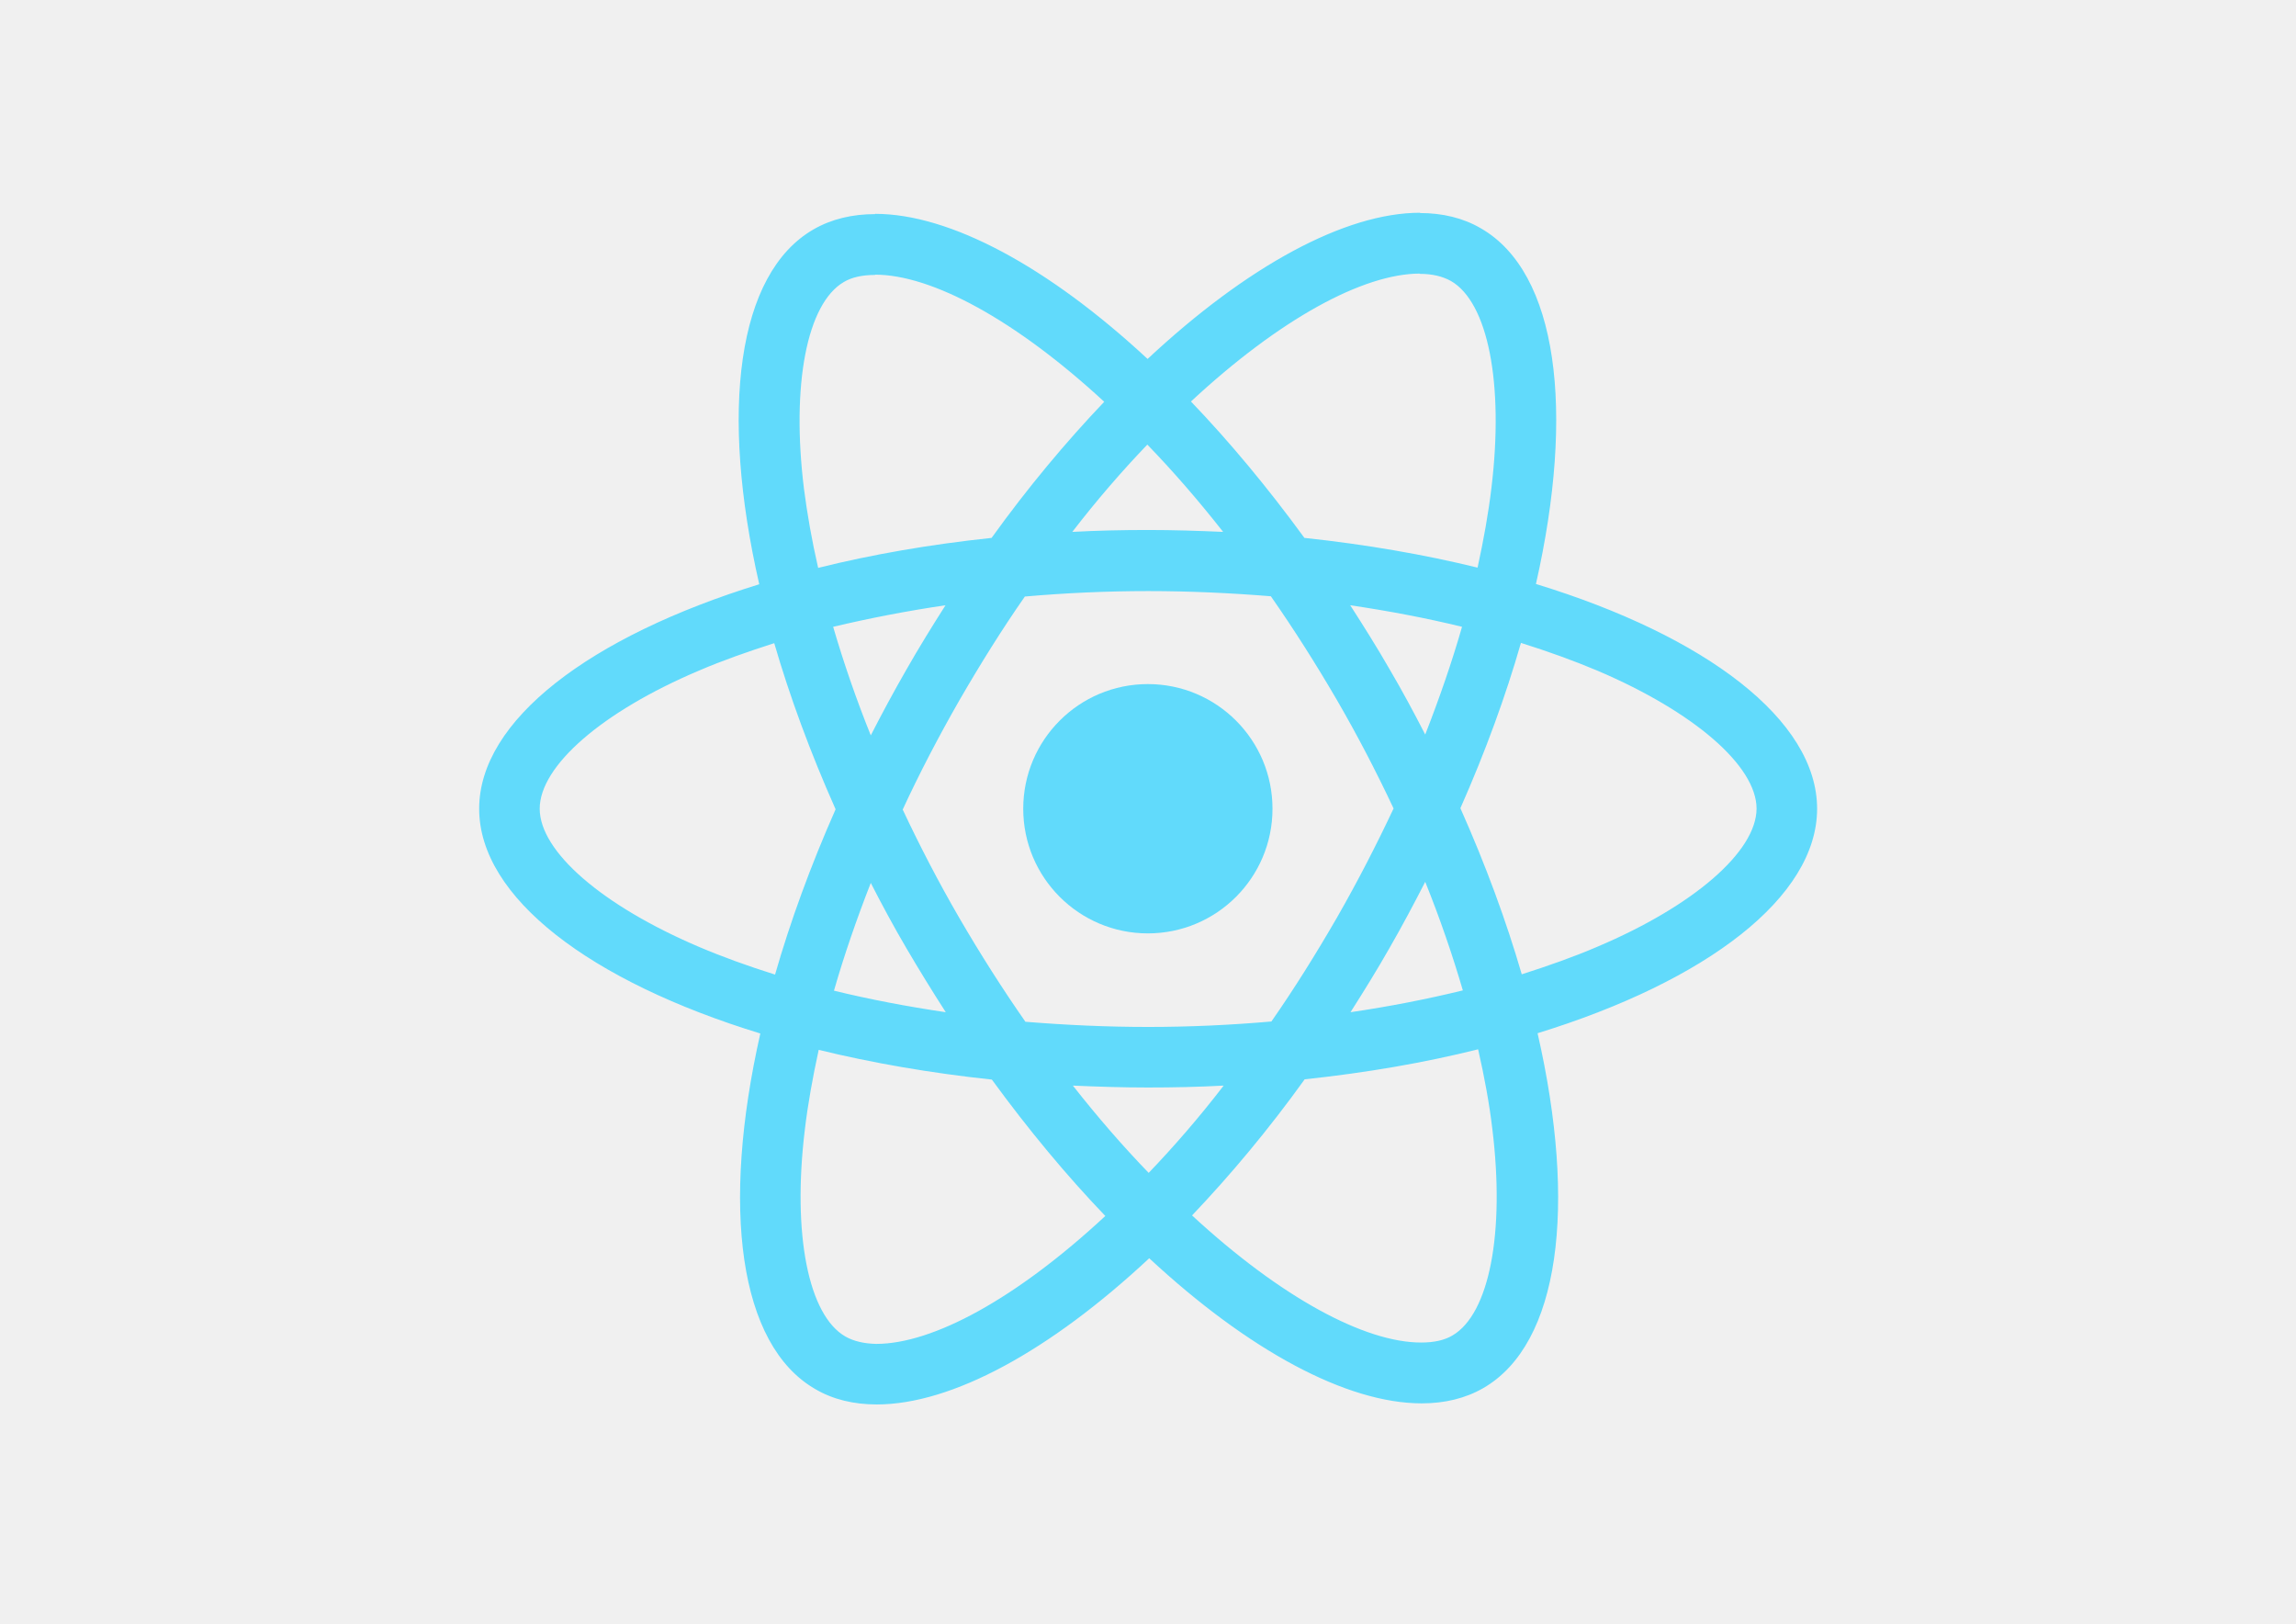
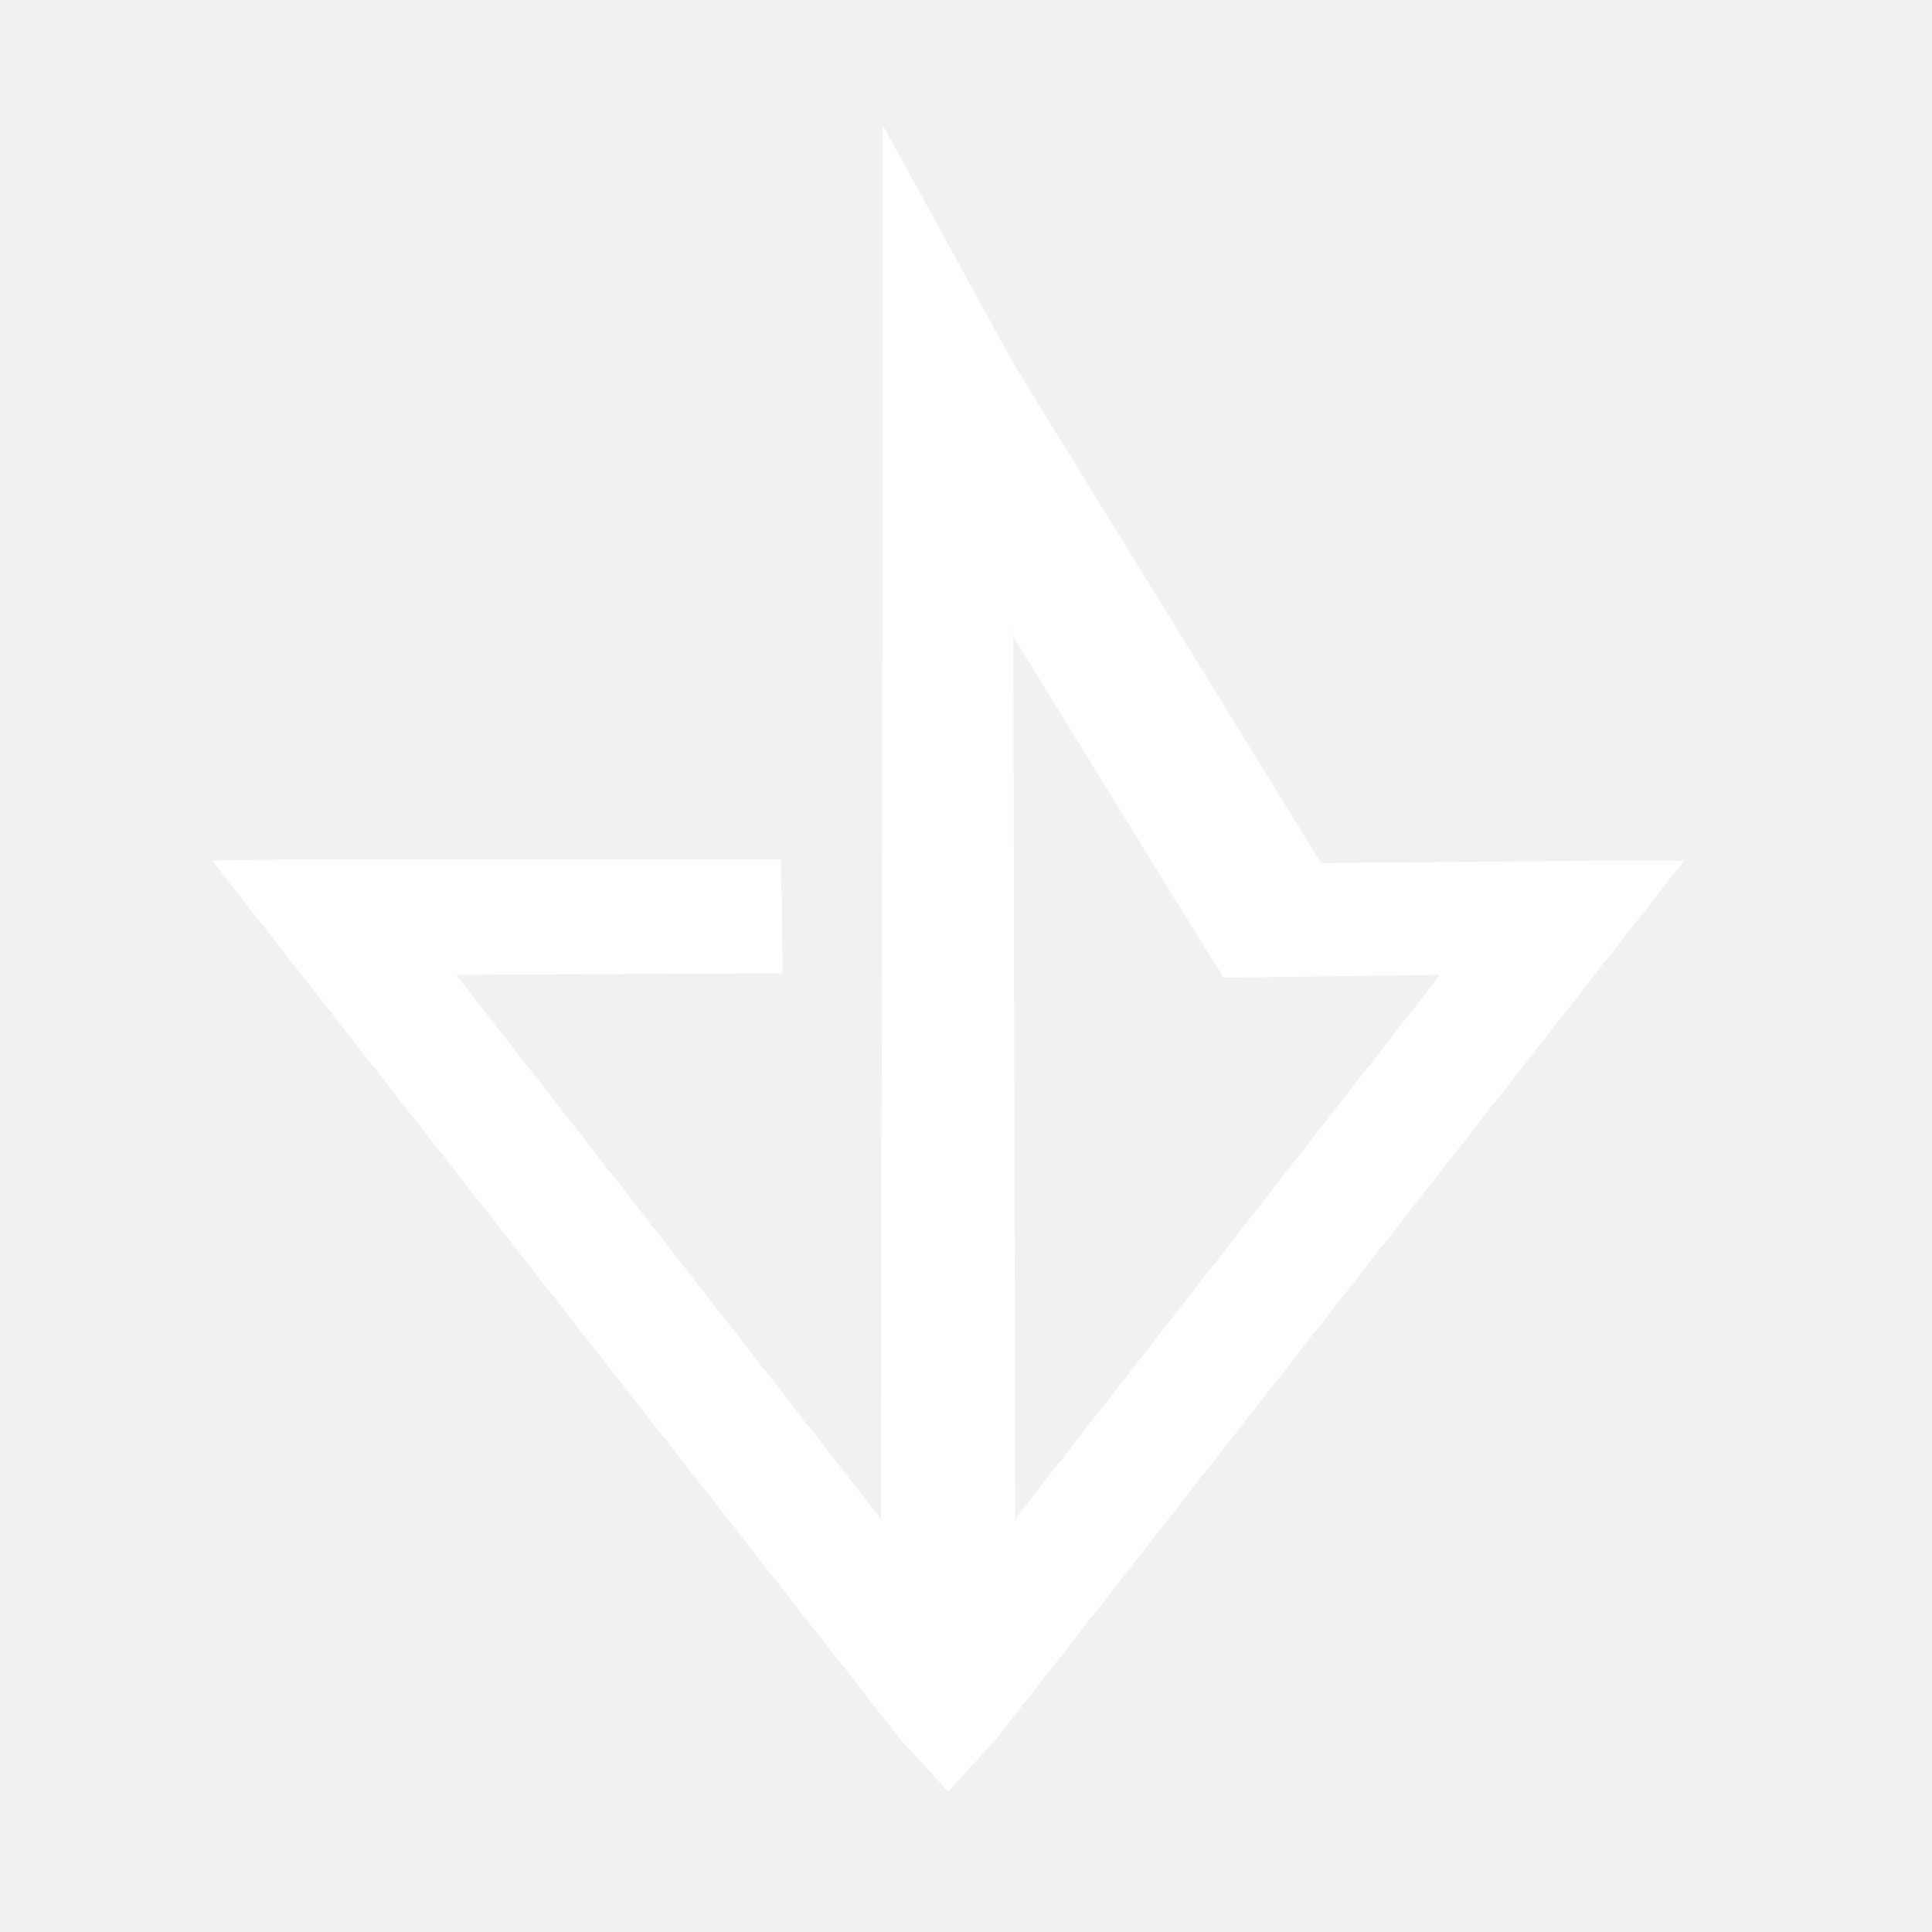
- <svg xmlns="http://www.w3.org/2000/svg" viewBox="0 0 841.9 595.3">
-   <g fill="#61DAFB">
-     <path d="M666.3 296.5c0-32.5-40.7-63.3-103.1-82.4 14.4-63.6 8-114.2-20.2-130.4-6.5-3.8-14.1-5.6-22.4-5.6v22.3c4.6 0 8.3.9 11.4 2.6 13.6 7.8 19.5 37.5 14.9 75.7-1.1 9.4-2.9 19.3-5.1 29.4-19.6-4.8-41-8.5-63.5-10.9-13.5-18.5-27.5-35.3-41.6-50 32.6-30.3 63.2-46.9 84-46.9V78c-27.5 0-63.5 19.6-99.9 53.6-36.4-33.8-72.4-53.2-99.9-53.2v22.3c20.7 0 51.4 16.5 84 46.6-14 14.7-28 31.4-41.3 49.9-22.6 2.4-44 6.1-63.6 11-2.3-10-4-19.7-5.2-29-4.7-38.2 1.1-67.9 14.6-75.8 3-1.8 6.9-2.6 11.5-2.6V78.5c-8.4 0-16 1.8-22.6 5.6-28.1 16.2-34.4 66.7-19.9 130.1-62.2 19.2-102.7 49.9-102.7 82.3 0 32.5 40.7 63.3 103.1 82.4-14.4 63.6-8 114.2 20.2 130.4 6.5 3.8 14.1 5.6 22.5 5.6 27.5 0 63.5-19.6 99.9-53.6 36.4 33.8 72.4 53.2 99.9 53.2 8.4 0 16-1.8 22.6-5.6 28.1-16.2 34.4-66.7 19.9-130.1 62-19.1 102.5-49.9 102.5-82.3zm-130.2-66.7c-3.7 12.9-8.3 26.2-13.5 39.5-4.1-8-8.4-16-13.1-24-4.6-8-9.5-15.8-14.4-23.4 14.2 2.1 27.9 4.7 41 7.9zm-45.8 106.5c-7.8 13.5-15.8 26.3-24.1 38.2-14.9 1.3-30 2-45.2 2-15.1 0-30.2-.7-45-1.9-8.3-11.9-16.4-24.6-24.2-38-7.6-13.1-14.5-26.4-20.8-39.8 6.2-13.4 13.2-26.8 20.7-39.9 7.8-13.5 15.8-26.3 24.1-38.2 14.9-1.3 30-2 45.2-2 15.1 0 30.2.7 45 1.9 8.3 11.9 16.4 24.6 24.2 38 7.6 13.1 14.5 26.4 20.8 39.8-6.3 13.4-13.2 26.8-20.7 39.9zm32.3-13c5.4 13.4 10 26.8 13.8 39.8-13.1 3.2-26.9 5.9-41.2 8 4.9-7.7 9.8-15.6 14.4-23.7 4.6-8 8.9-16.1 13-24.1zM421.2 430c-9.3-9.6-18.6-20.3-27.8-32 9 .4 18.2.7 27.5.7 9.4 0 18.7-.2 27.8-.7-9 11.7-18.3 22.4-27.5 32zm-74.4-58.9c-14.2-2.1-27.9-4.7-41-7.9 3.7-12.9 8.3-26.2 13.5-39.5 4.1 8 8.4 16 13.1 24 4.7 8 9.5 15.8 14.4 23.4zM420.7 163c9.3 9.6 18.6 20.3 27.8 32-9-.4-18.2-.7-27.5-.7-9.4 0-18.7.2-27.8.7 9-11.7 18.3-22.4 27.5-32zm-74 58.9c-4.9 7.7-9.8 15.6-14.4 23.7-4.6 8-8.9 16-13 24-5.4-13.4-10-26.8-13.8-39.8 13.1-3.1 26.9-5.8 41.2-7.9zm-90.5 125.2c-35.4-15.1-58.3-34.9-58.3-50.6 0-15.7 22.9-35.6 58.3-50.6 8.6-3.7 18-7 27.7-10.1 5.7 19.6 13.2 40 22.5 60.9-9.2 20.8-16.6 41.1-22.2 60.6-9.9-3.1-19.3-6.5-28-10.2zM310 490c-13.6-7.8-19.5-37.5-14.9-75.7 1.1-9.4 2.9-19.3 5.1-29.4 19.6 4.8 41 8.5 63.5 10.9 13.5 18.5 27.5 35.3 41.6 50-32.6 30.3-63.2 46.9-84 46.9-4.5-.1-8.3-1-11.3-2.7zm237.2-76.2c4.7 38.2-1.1 67.9-14.6 75.8-3 1.8-6.9 2.6-11.5 2.6-20.7 0-51.4-16.5-84-46.6 14-14.7 28-31.4 41.3-49.9 22.6-2.4 44-6.1 63.6-11 2.3 10.1 4.1 19.8 5.2 29.1zm38.5-66.7c-8.6 3.7-18 7-27.7 10.1-5.7-19.6-13.2-40-22.5-60.9 9.2-20.8 16.6-41.1 22.2-60.6 9.9 3.1 19.3 6.5 28.1 10.2 35.4 15.1 58.3 34.9 58.3 50.6-.1 15.7-23 35.6-58.4 50.6zM320.8 78.4z" />
-     <circle cx="420.9" cy="296.5" r="45.7" />
-     <path d="M520.5 78.1z" />
-   </g>
+ <svg xmlns="http://www.w3.org/2000/svg" version="1.1" id="Layer_1" x="0px" y="0px" viewBox="0 0 216 216" style="enable-background:new 0 0 216 216;" xml:space="preserve">
+   <style type="text/css">
+ 	.st0{fill:#FFFFFF;}
+ </style>
+   <path class="st0" d="M-1694.7-369.3l-56.5,0.6l-59.4-96.3l-25.2-46.4v53.9l0.1,0.1l-0.4,215.3l-2.5-3.2l-6.7-8.6l-73-93.2l63.1-0.3  l-0.3-21.9h-96l-14,0.1l130.7,166.8l2.5,3.1l9.3,10.2l9.3-10.2l2.5-3.1l130.7-166.8L-1694.7-369.3z M-1800.9-253.9l-6.7,8.6  l-2.5,3.2l-0.3-170.5l-1.1-1.7l0-0.2l1.1,1.9l29.1,47.2l11.6,18.7l27.9-0.3l14-0.1L-1800.9-253.9z" />
+   <text transform="matrix(1 0 0 1 -2447.61 -29.0064)">
+     <tspan x="0" y="0" class="st0" style="font-family:'Moon-Light'; font-size:146.73px;">vivek </tspan>
+     <tspan x="426.7" y="0" class="st0" style="font-family:'Moon-Bold'; font-size:146.73px;">bhardwaj</tspan>
+   </text>
+   <path class="st0" d="M180.3,96.2l-32.6,0.3l-34.3-55.7L98.7,14v31.2l0,0.1l-0.2,124.5l-1.5-1.9l-3.9-5L51,109l36.5-0.2l-0.2-12.7  H31.8l-8.1,0.1l75.5,96.4l1.4,1.8l5.4,5.9l5.4-5.9l1.4-1.8l75.5-96.4L180.3,96.2z M118.9,162.9l-3.9,5l-1.5,1.9l-0.2-98.6l-0.6-1  l0-0.1l0.6,1.1l16.8,27.3l6.7,10.8l16.1-0.2l8.1-0.1L118.9,162.9z" />
+   <path d="M-3502.7-369.3l-56.5,0.6l-59.4-96.3l-25.2-46.4v53.9l0.1,0.1l-0.4,215.3l-2.5-3.2l-6.7-8.6l-73-93.2l63.1-0.3l-0.3-21.9  h-96l-14,0.1l130.7,166.8l2.5,3.1l9.3,10.2l9.3-10.2l2.5-3.1l130.7-166.8L-3502.7-369.3z M-3608.9-253.9l-6.7,8.6l-2.5,3.2  l-0.3-170.5l-1.1-1.7l0-0.2l1.1,1.9l29.1,47.2l11.6,18.7l27.9-0.3l14-0.1L-3608.9-253.9z" />
+   <text transform="matrix(1 0 0 1 -4255.61 -29.0064)">
+     <tspan x="0" y="0" style="font-family:'Moon-Light'; font-size:146.73px;">vivek </tspan>
+     <tspan x="426.7" y="0" style="font-family:'Moon-Bold'; font-size:146.73px;">bhardwaj</tspan>
+   </text>
</svg>
